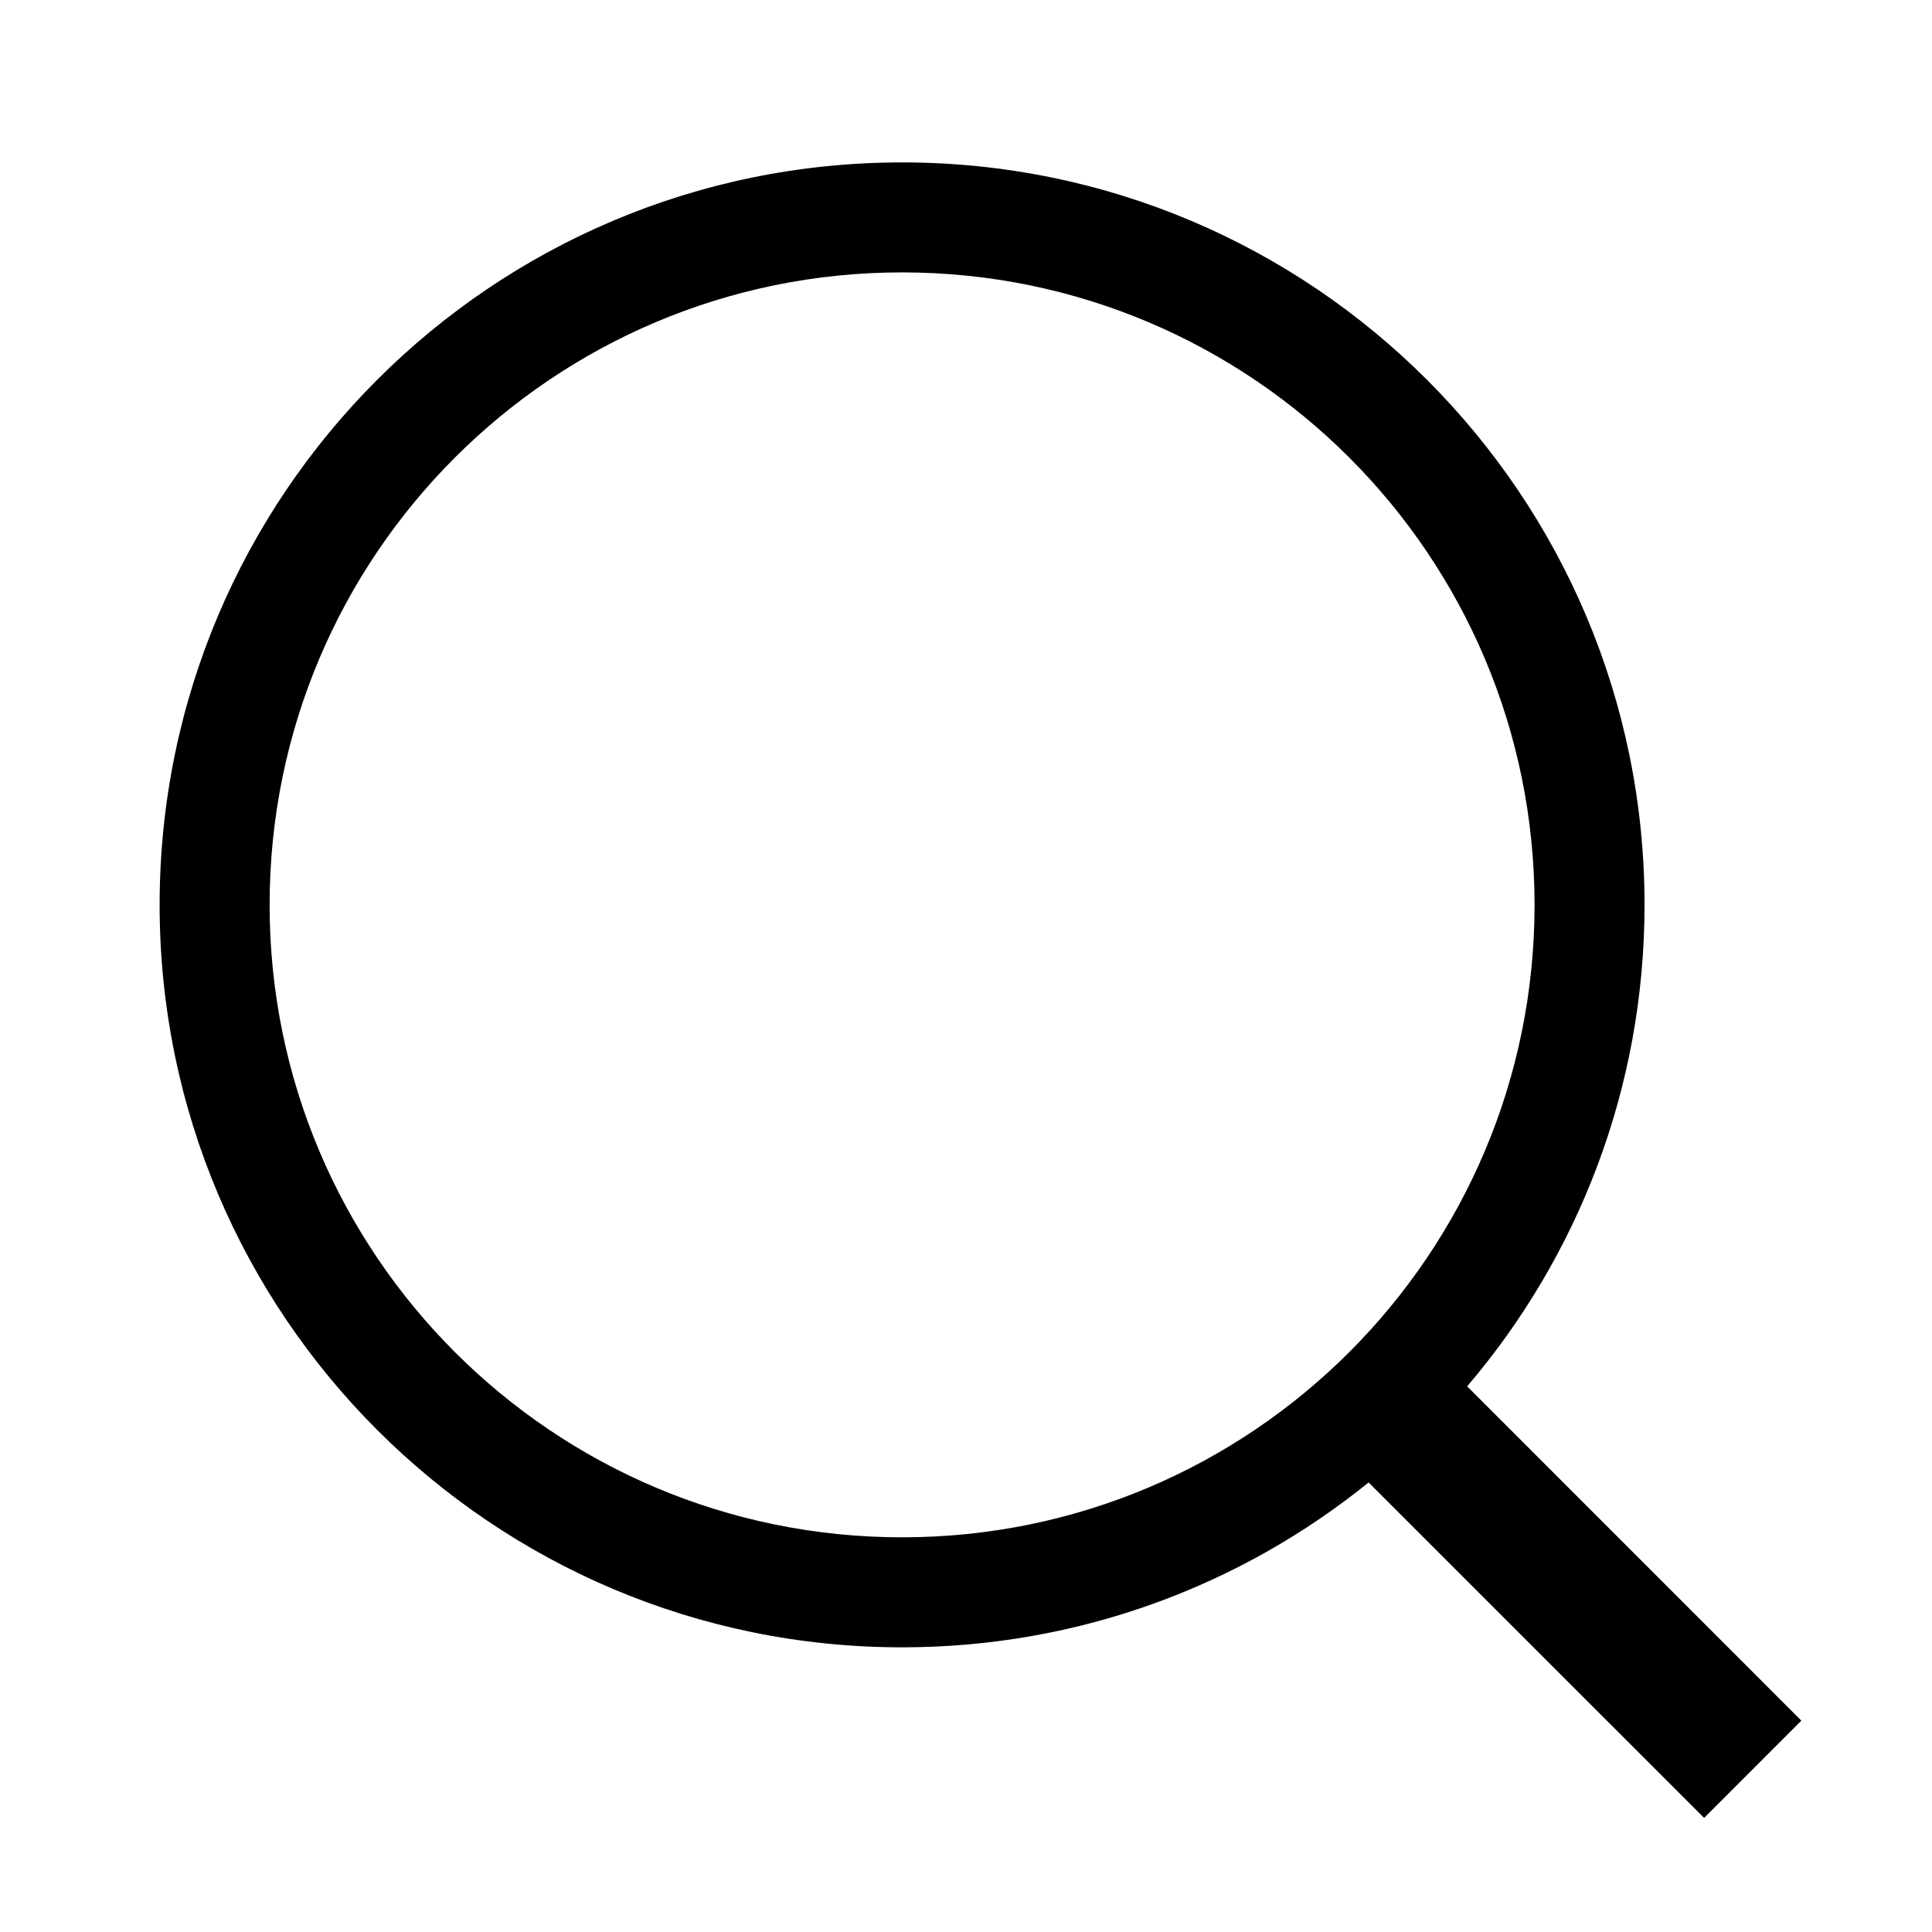
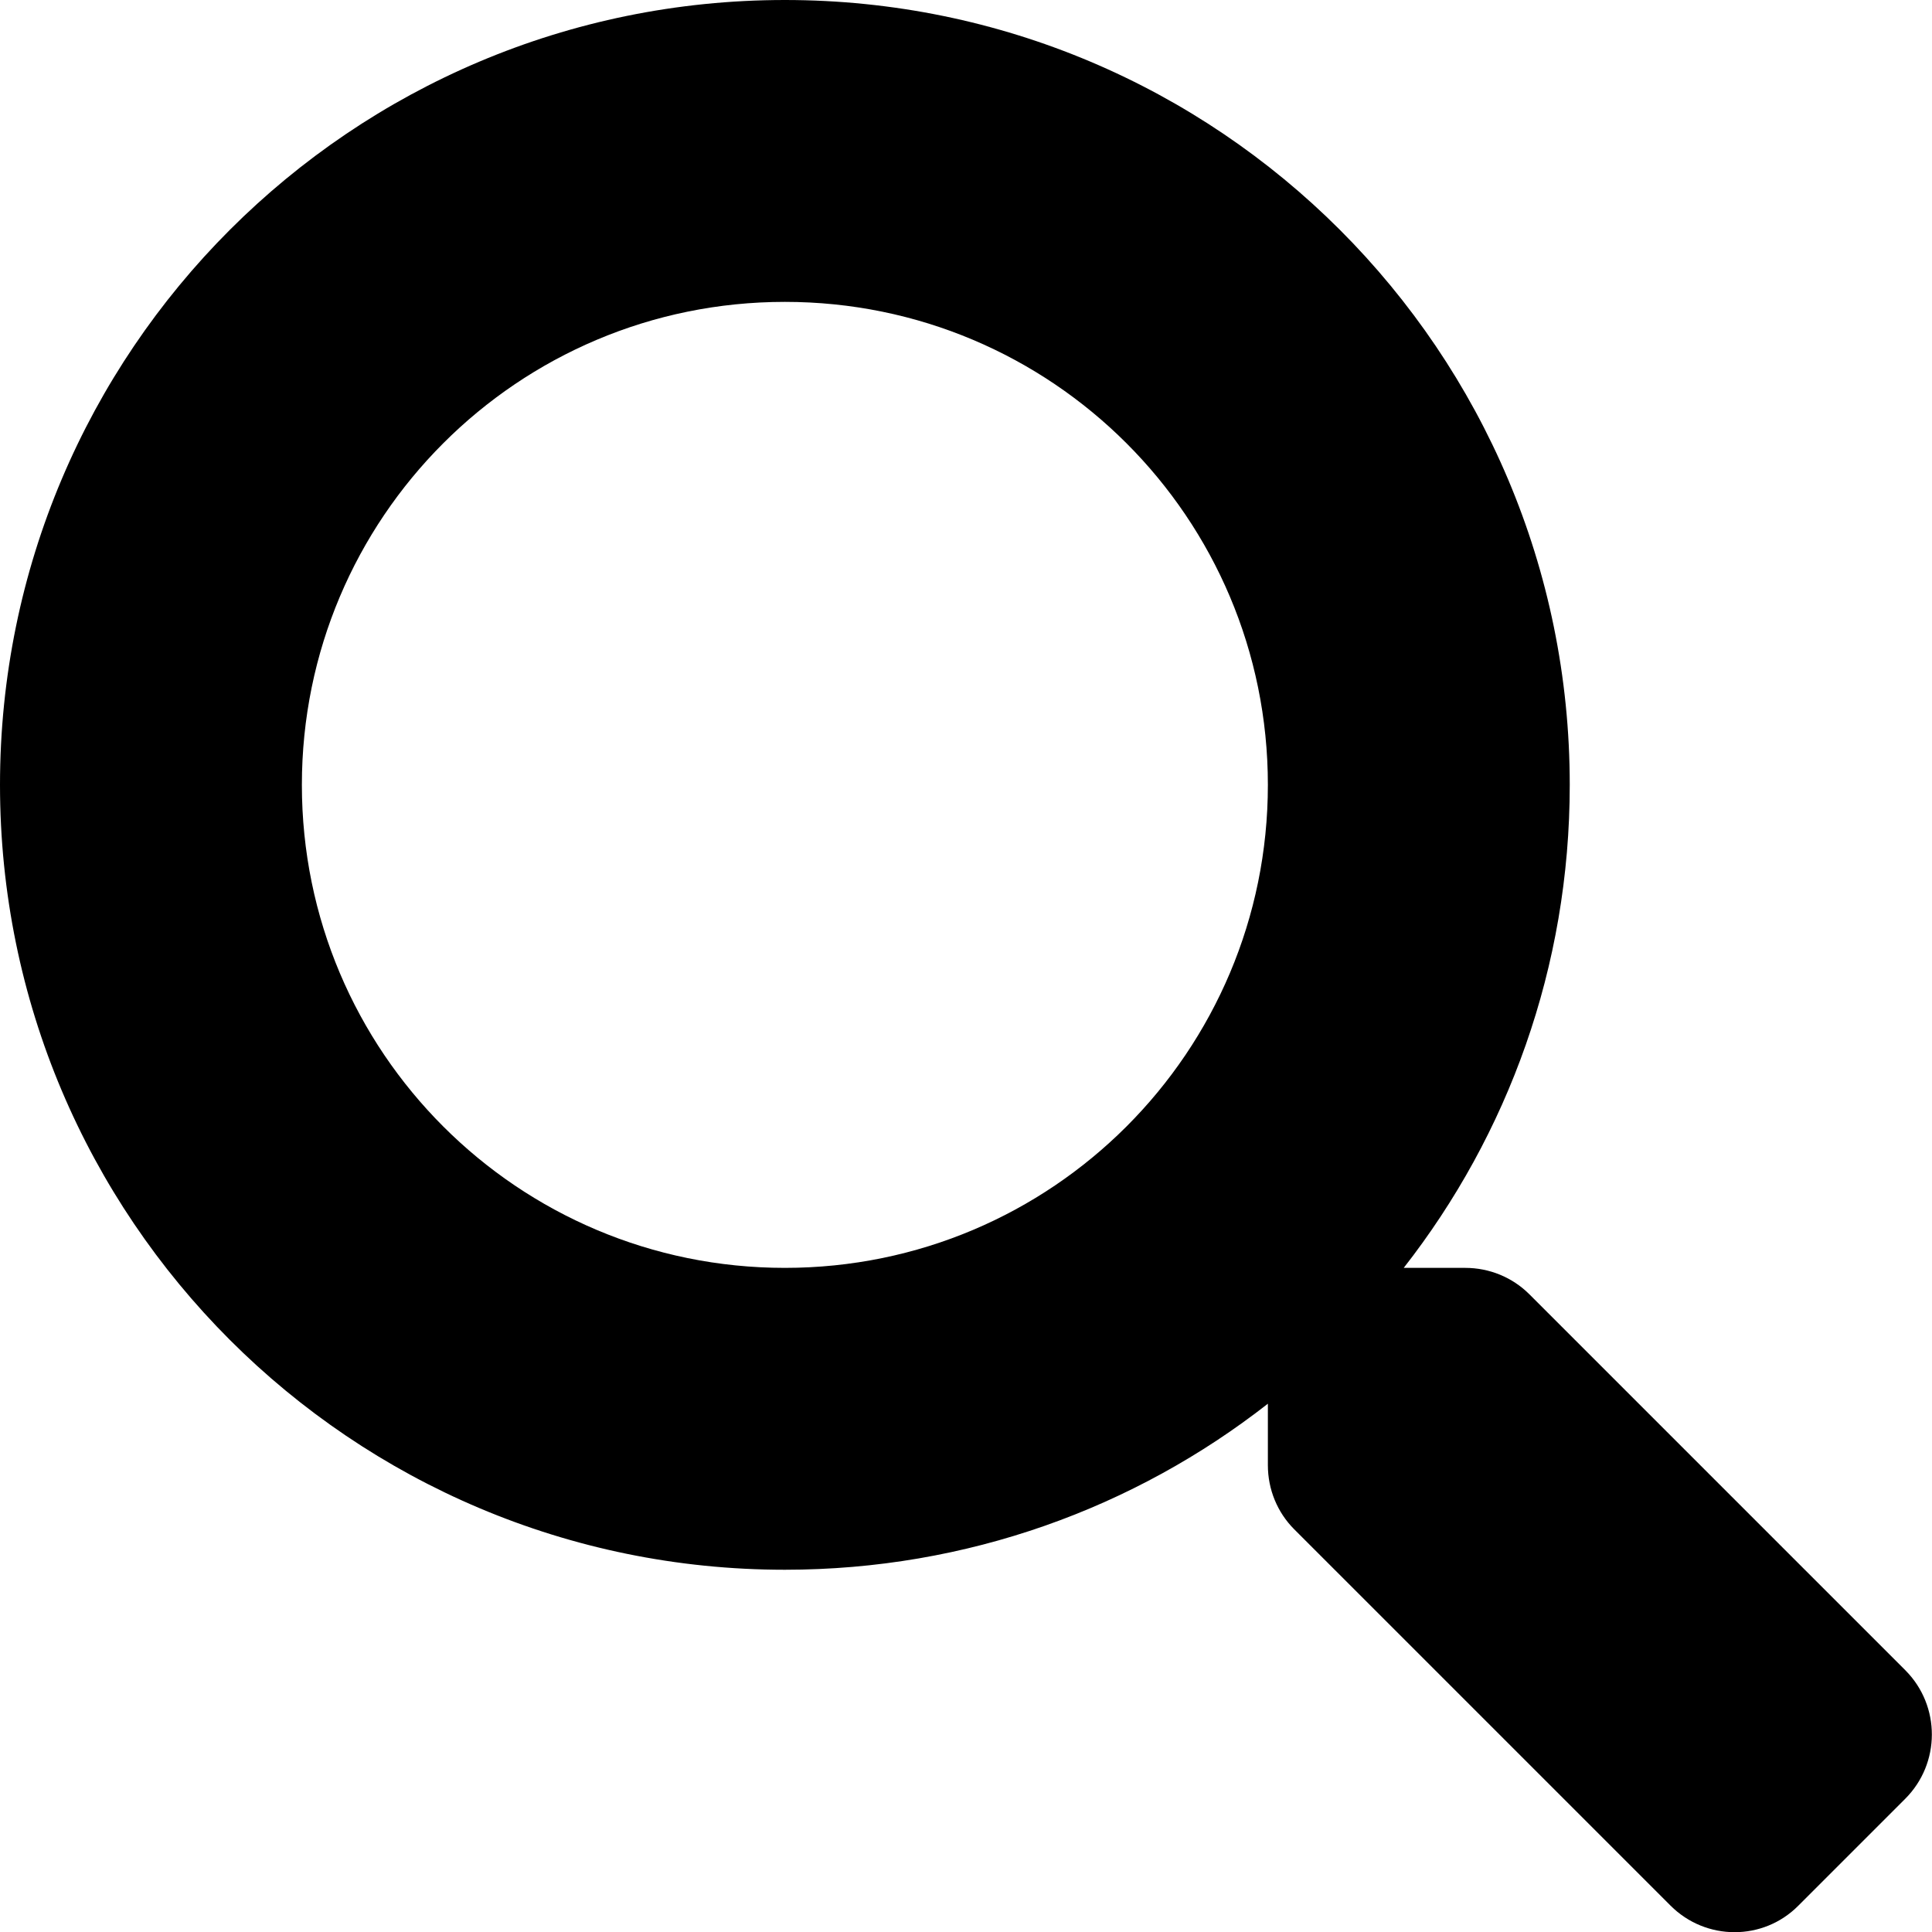
- <svg xmlns="http://www.w3.org/2000/svg" class="icon" viewBox="0 0 1024 1024" width="200" height="200">
-   <path d="M142.904 479.59c0-185.144 150.073-335.216 335.217-335.216 185.15 0 335.222 150.077 335.222 335.216 0 185.145-150.073 335.222-335.222 335.222-185.144 0-335.217-150.077-335.217-335.222zm582.477 306.14L903.22 963.529l51.538-51.554-177.131-177.177c58.608-68.7 94.008-157.814 94.008-255.201 0-217.334-176.18-393.513-393.518-393.513-217.339 0-393.513 176.179-393.513 393.513 0 217.338 176.18 393.523 393.513 393.523 93.675-.005 179.696-32.738 247.265-87.388z" />
+ <svg xmlns="http://www.w3.org/2000/svg" aria-hidden="true" data-prefix="fas" data-icon="search" class="svg-inline--fa fa-search fa-w-16" viewBox="0 0 512 512">
+   <path d="M505 442.7L405.3 343c-4.5-4.5-10.6-7-17-7H372c27.6-35.3 44-79.7 44-128C416 93.1 322.9 0 208 0S0 93.1 0 208s93.1 208 208 208c48.3 0 92.7-16.4 128-44v16.3c0 6.4 2.5 12.5 7 17l99.7 99.7c9.4 9.4 24.6 9.4 33.9 0l28.3-28.3c9.4-9.4 9.4-24.6.1-34zM208 336c-70.7 0-128-57.2-128-128 0-70.7 57.2-128 128-128 70.7 0 128 57.2 128 128 0 70.7-57.2 128-128 128z" />
</svg>
